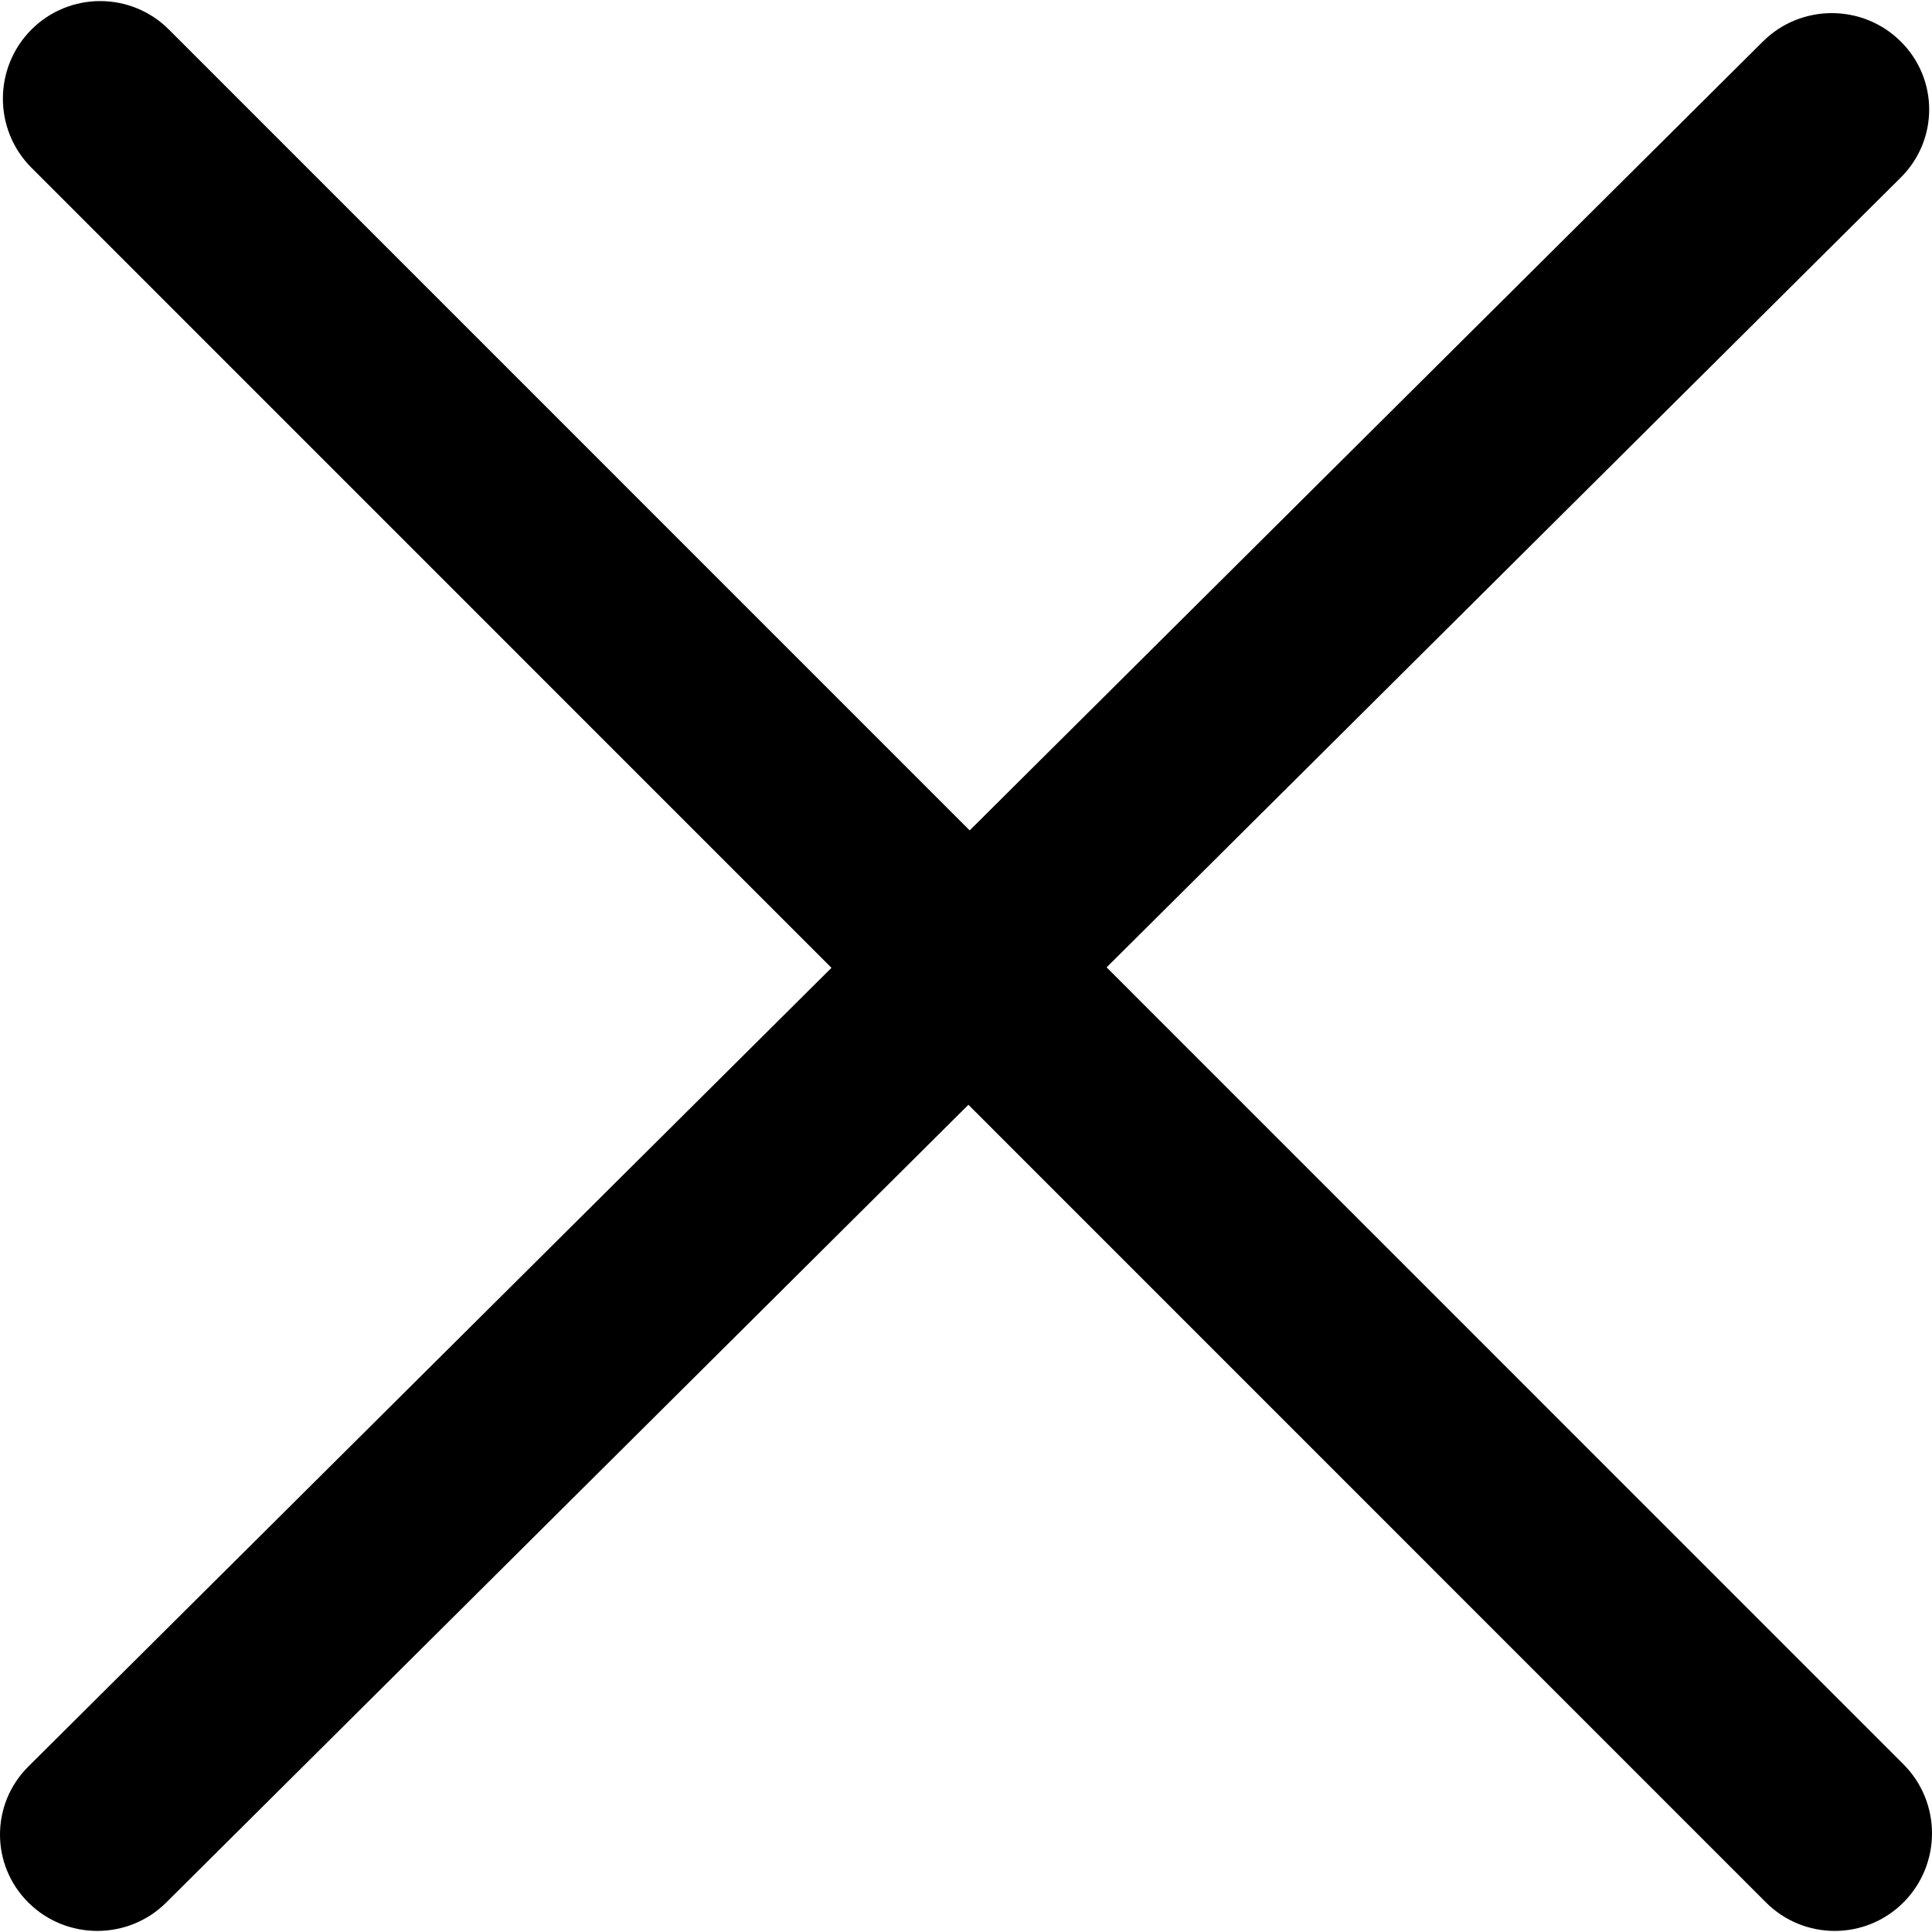
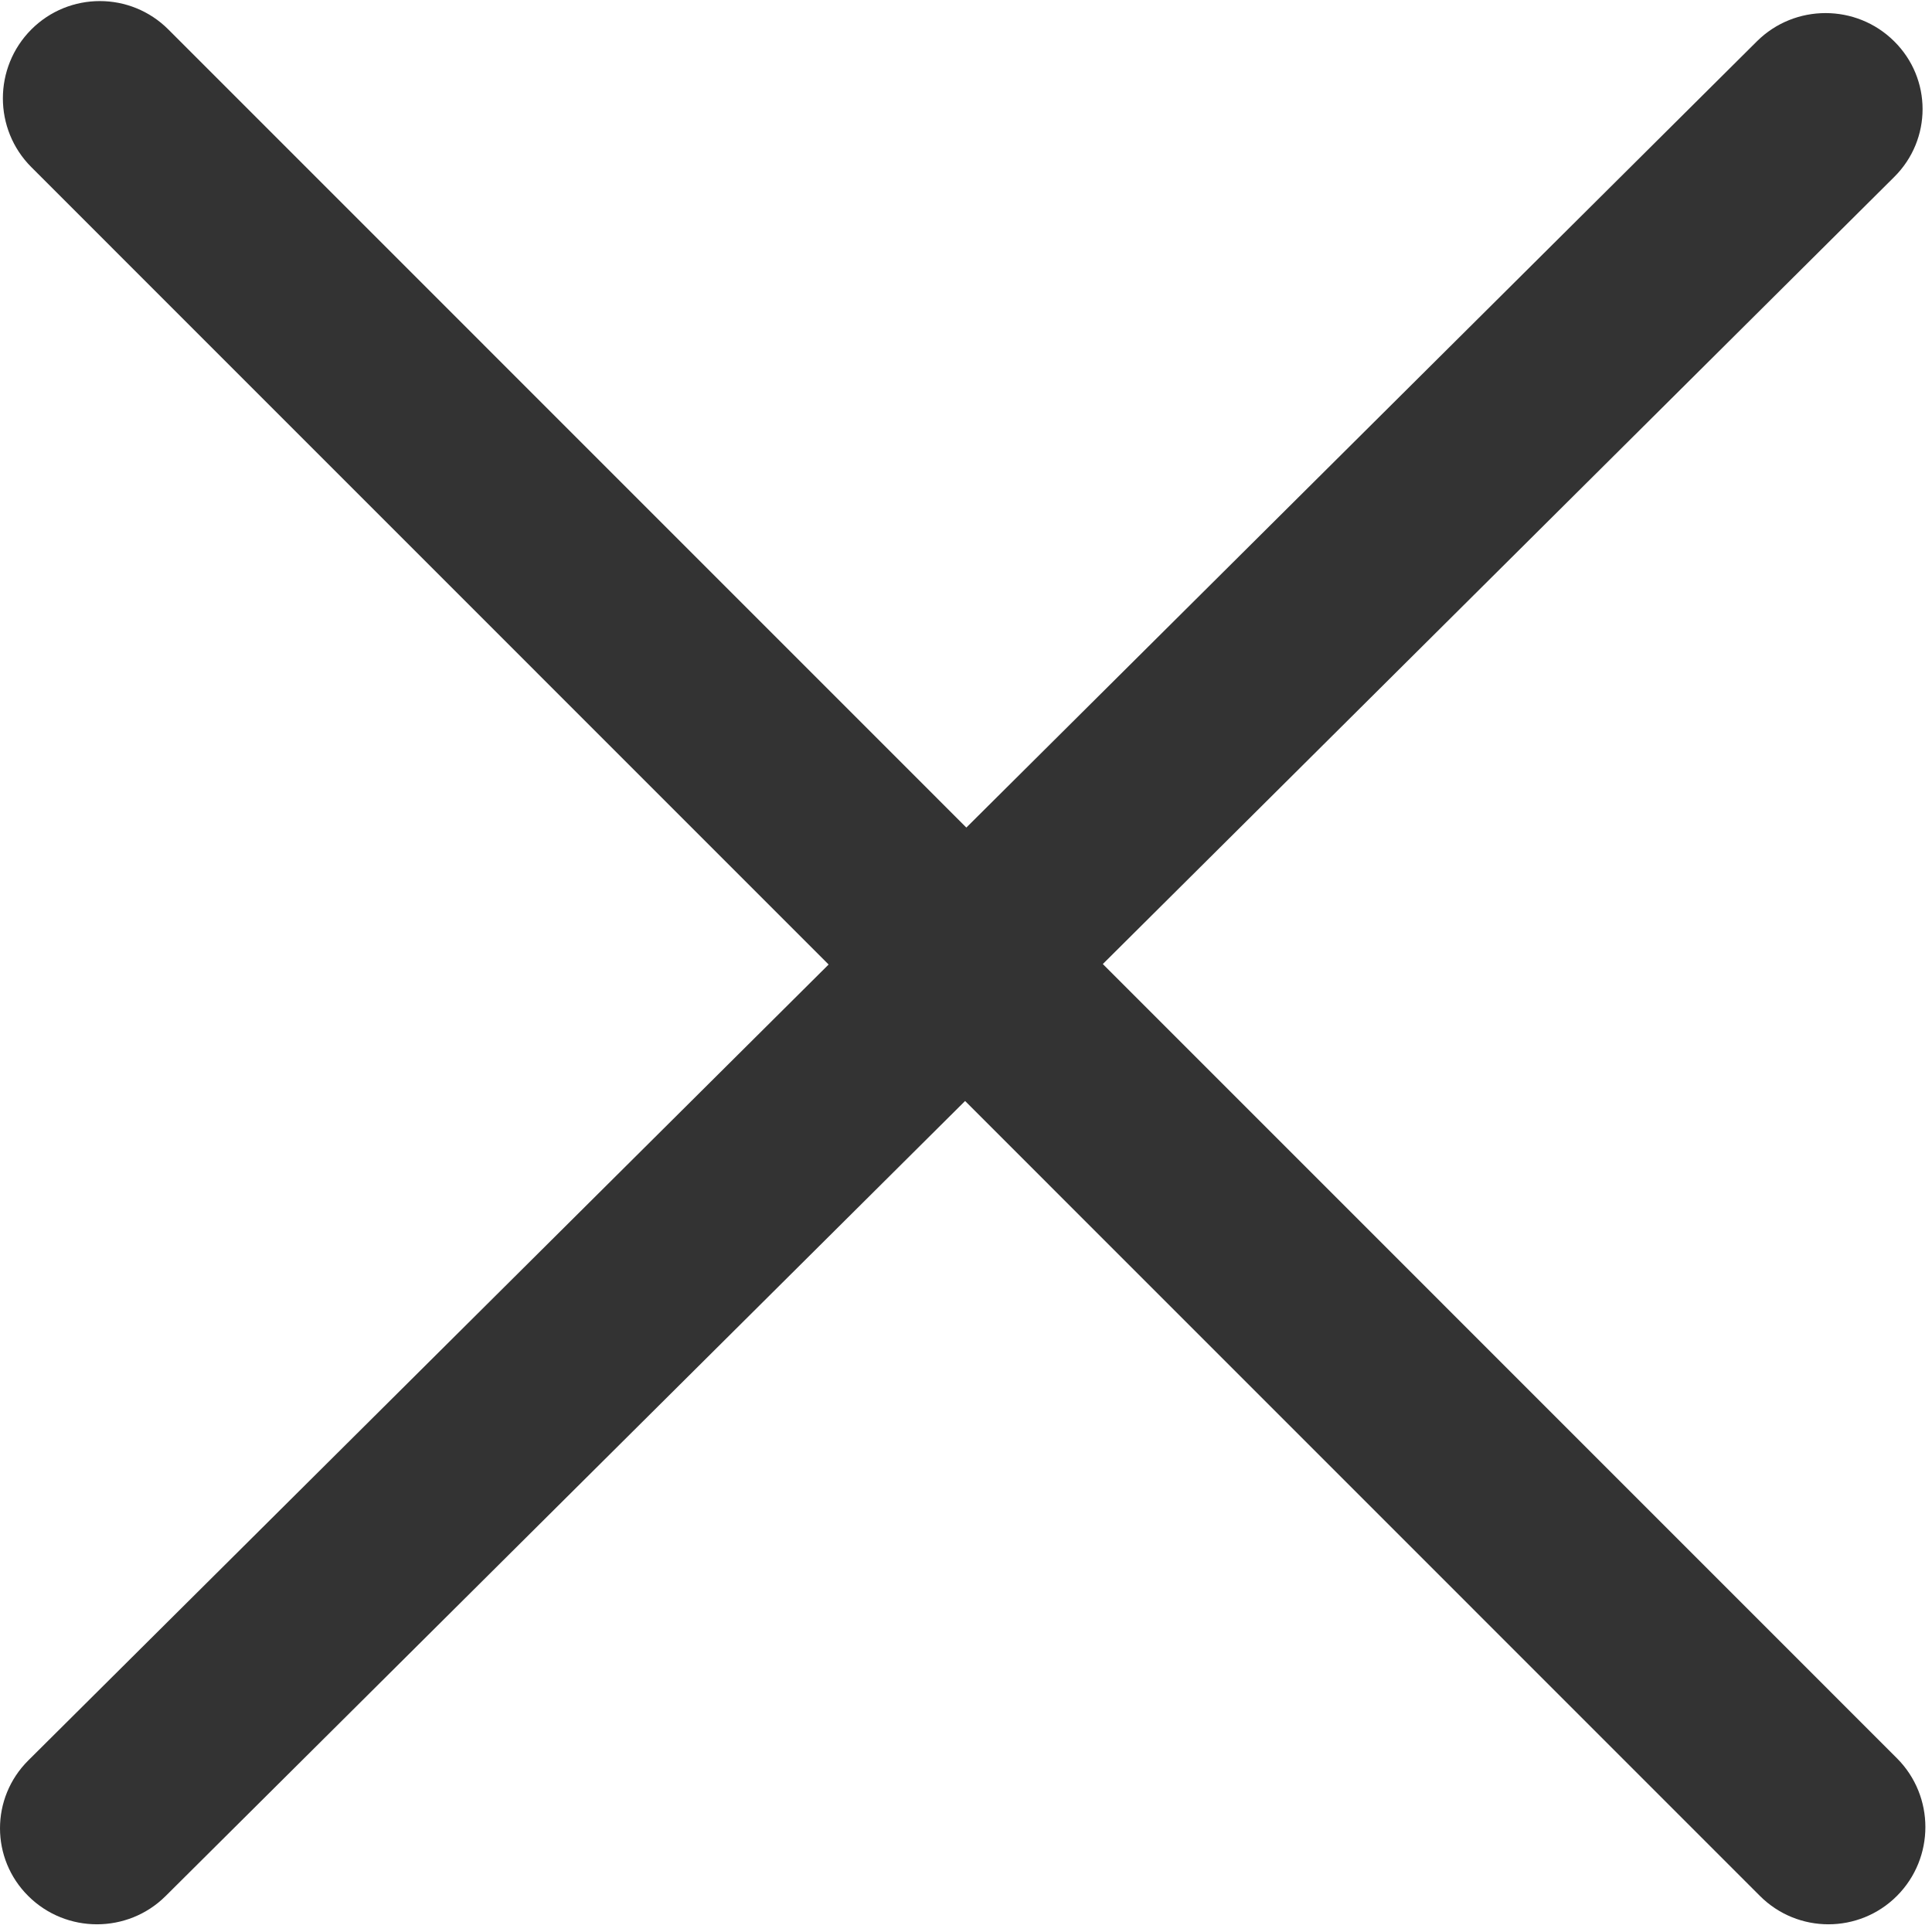
- <svg xmlns="http://www.w3.org/2000/svg" version="1.1" id="Capa_1" x="0px" y="0px" viewBox="0 0 241.171 241.171" style="enable-background:new 0 0 241.171 241.171;" xml:space="preserve">
+ <svg xmlns="http://www.w3.org/2000/svg" width="100%" height="100%" viewBox="0 0 242 242" version="1.1" xml:space="preserve" style="fill-rule:evenodd;clip-rule:evenodd;stroke-linejoin:round;stroke-miterlimit:1.414;">
  <g>
-     <path id="Close" d="M138.138,120.754l99.118-98.576c4.752-4.704,4.752-12.319,0-17.011c-4.74-4.704-12.439-4.704-17.179,0   l-99.033,98.492L21.095,3.699c-4.74-4.752-12.439-4.752-17.179,0c-4.74,4.764-4.74,12.475,0,17.227l99.876,99.888L3.555,220.497   c-4.74,4.704-4.74,12.319,0,17.011c4.74,4.704,12.439,4.704,17.179,0l100.152-99.599l99.551,99.563   c4.74,4.752,12.439,4.752,17.179,0c4.74-4.764,4.74-12.475,0-17.227L138.138,120.754z" />
-     <g>
- 	</g>
-     <g>
- 	</g>
-     <g>
- 	</g>
-     <g>
- 	</g>
-     <g>
- 	</g>
-     <g>
- 	</g>
+     <path id="Close" d="M138.138,120.754l99.118,-98.576c4.752,-4.704 4.752,-12.319 0,-17.011c-4.74,-4.704 -12.439,-4.704 -17.179,0l-99.033,98.492l-99.949,-99.96c-4.74,-4.752 -12.439,-4.752 -17.179,0c-4.74,4.764 -4.74,12.475 0,17.227l99.876,99.888l-100.237,99.683c-4.74,4.704 -4.74,12.319 0,17.011c4.74,4.704 12.439,4.704 17.179,0l100.152,-99.599l99.551,99.563c4.74,4.752 12.439,4.752 17.179,0c4.74,-4.764 4.74,-12.475 0,-17.227l-99.478,-99.491Z" style="fill:#333;fill-rule:nonzero;" />
  </g>
-   <g>
- </g>
-   <g>
- </g>
-   <g>
- </g>
-   <g>
- </g>
-   <g>
- </g>
-   <g>
- </g>
-   <g>
- </g>
-   <g>
- </g>
-   <g>
- </g>
-   <g>
- </g>
-   <g>
- </g>
-   <g>
- </g>
-   <g>
- </g>
-   <g>
- </g>
-   <g>
- </g>
</svg>
